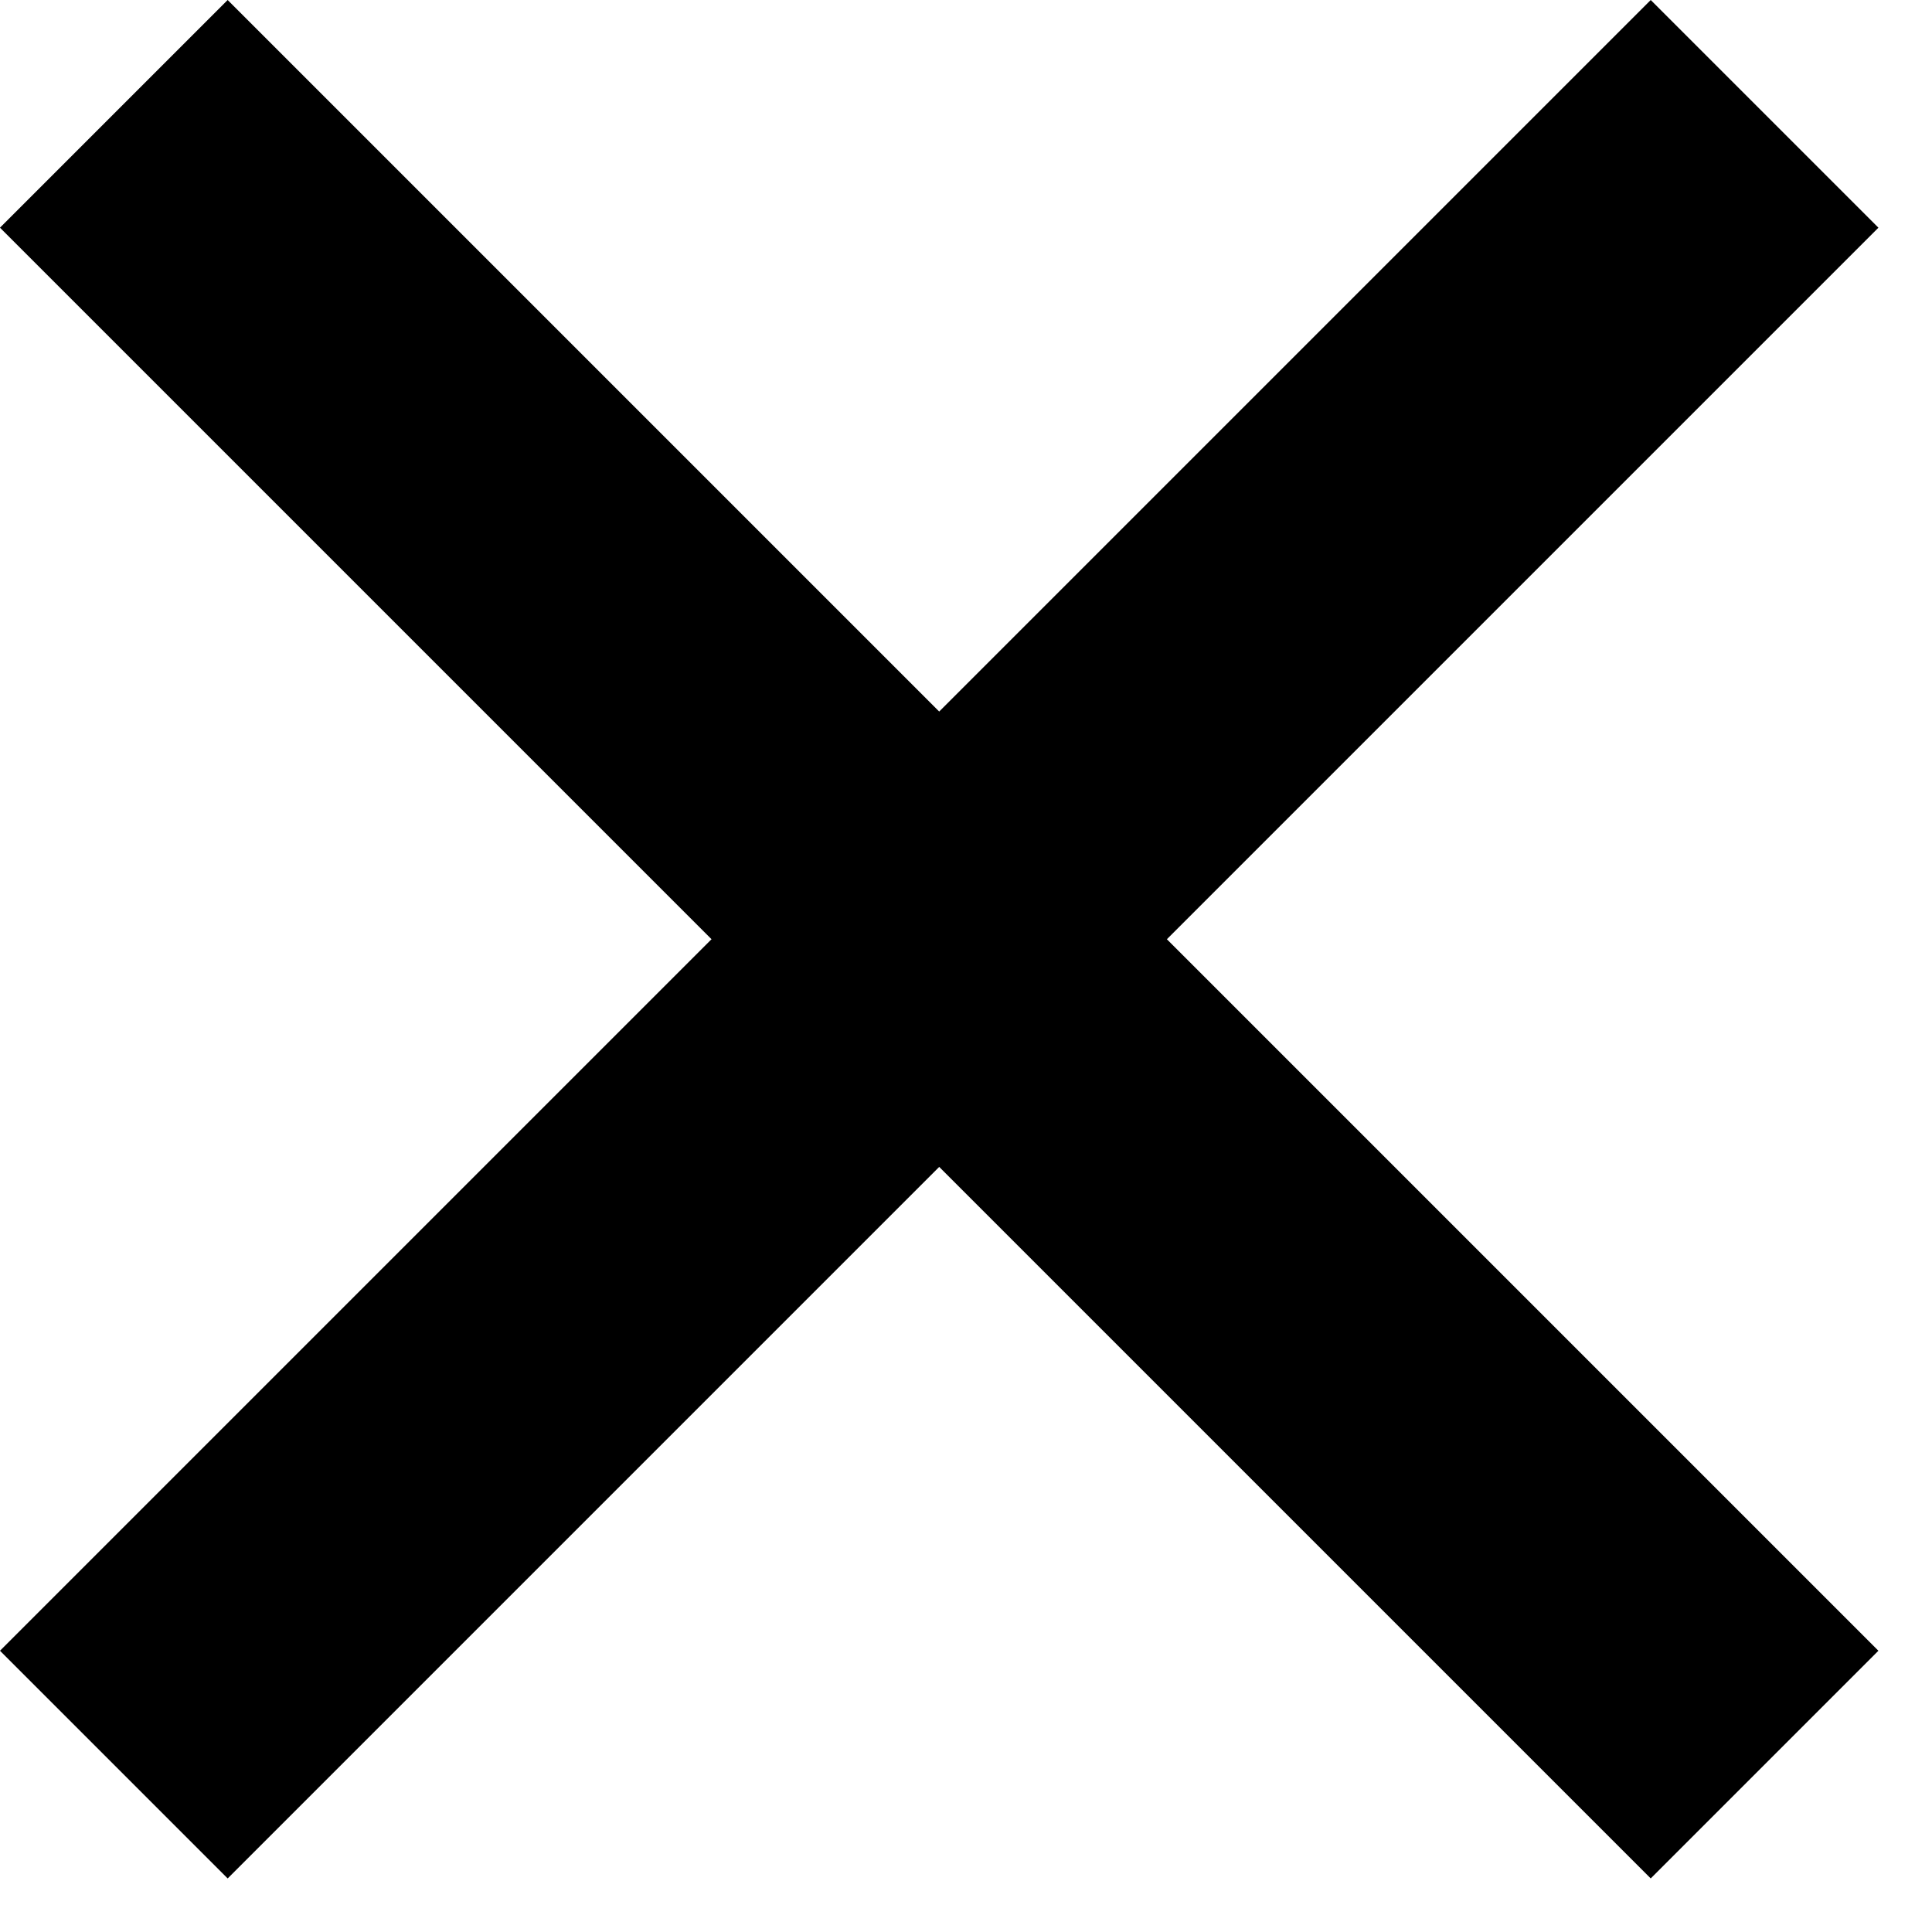
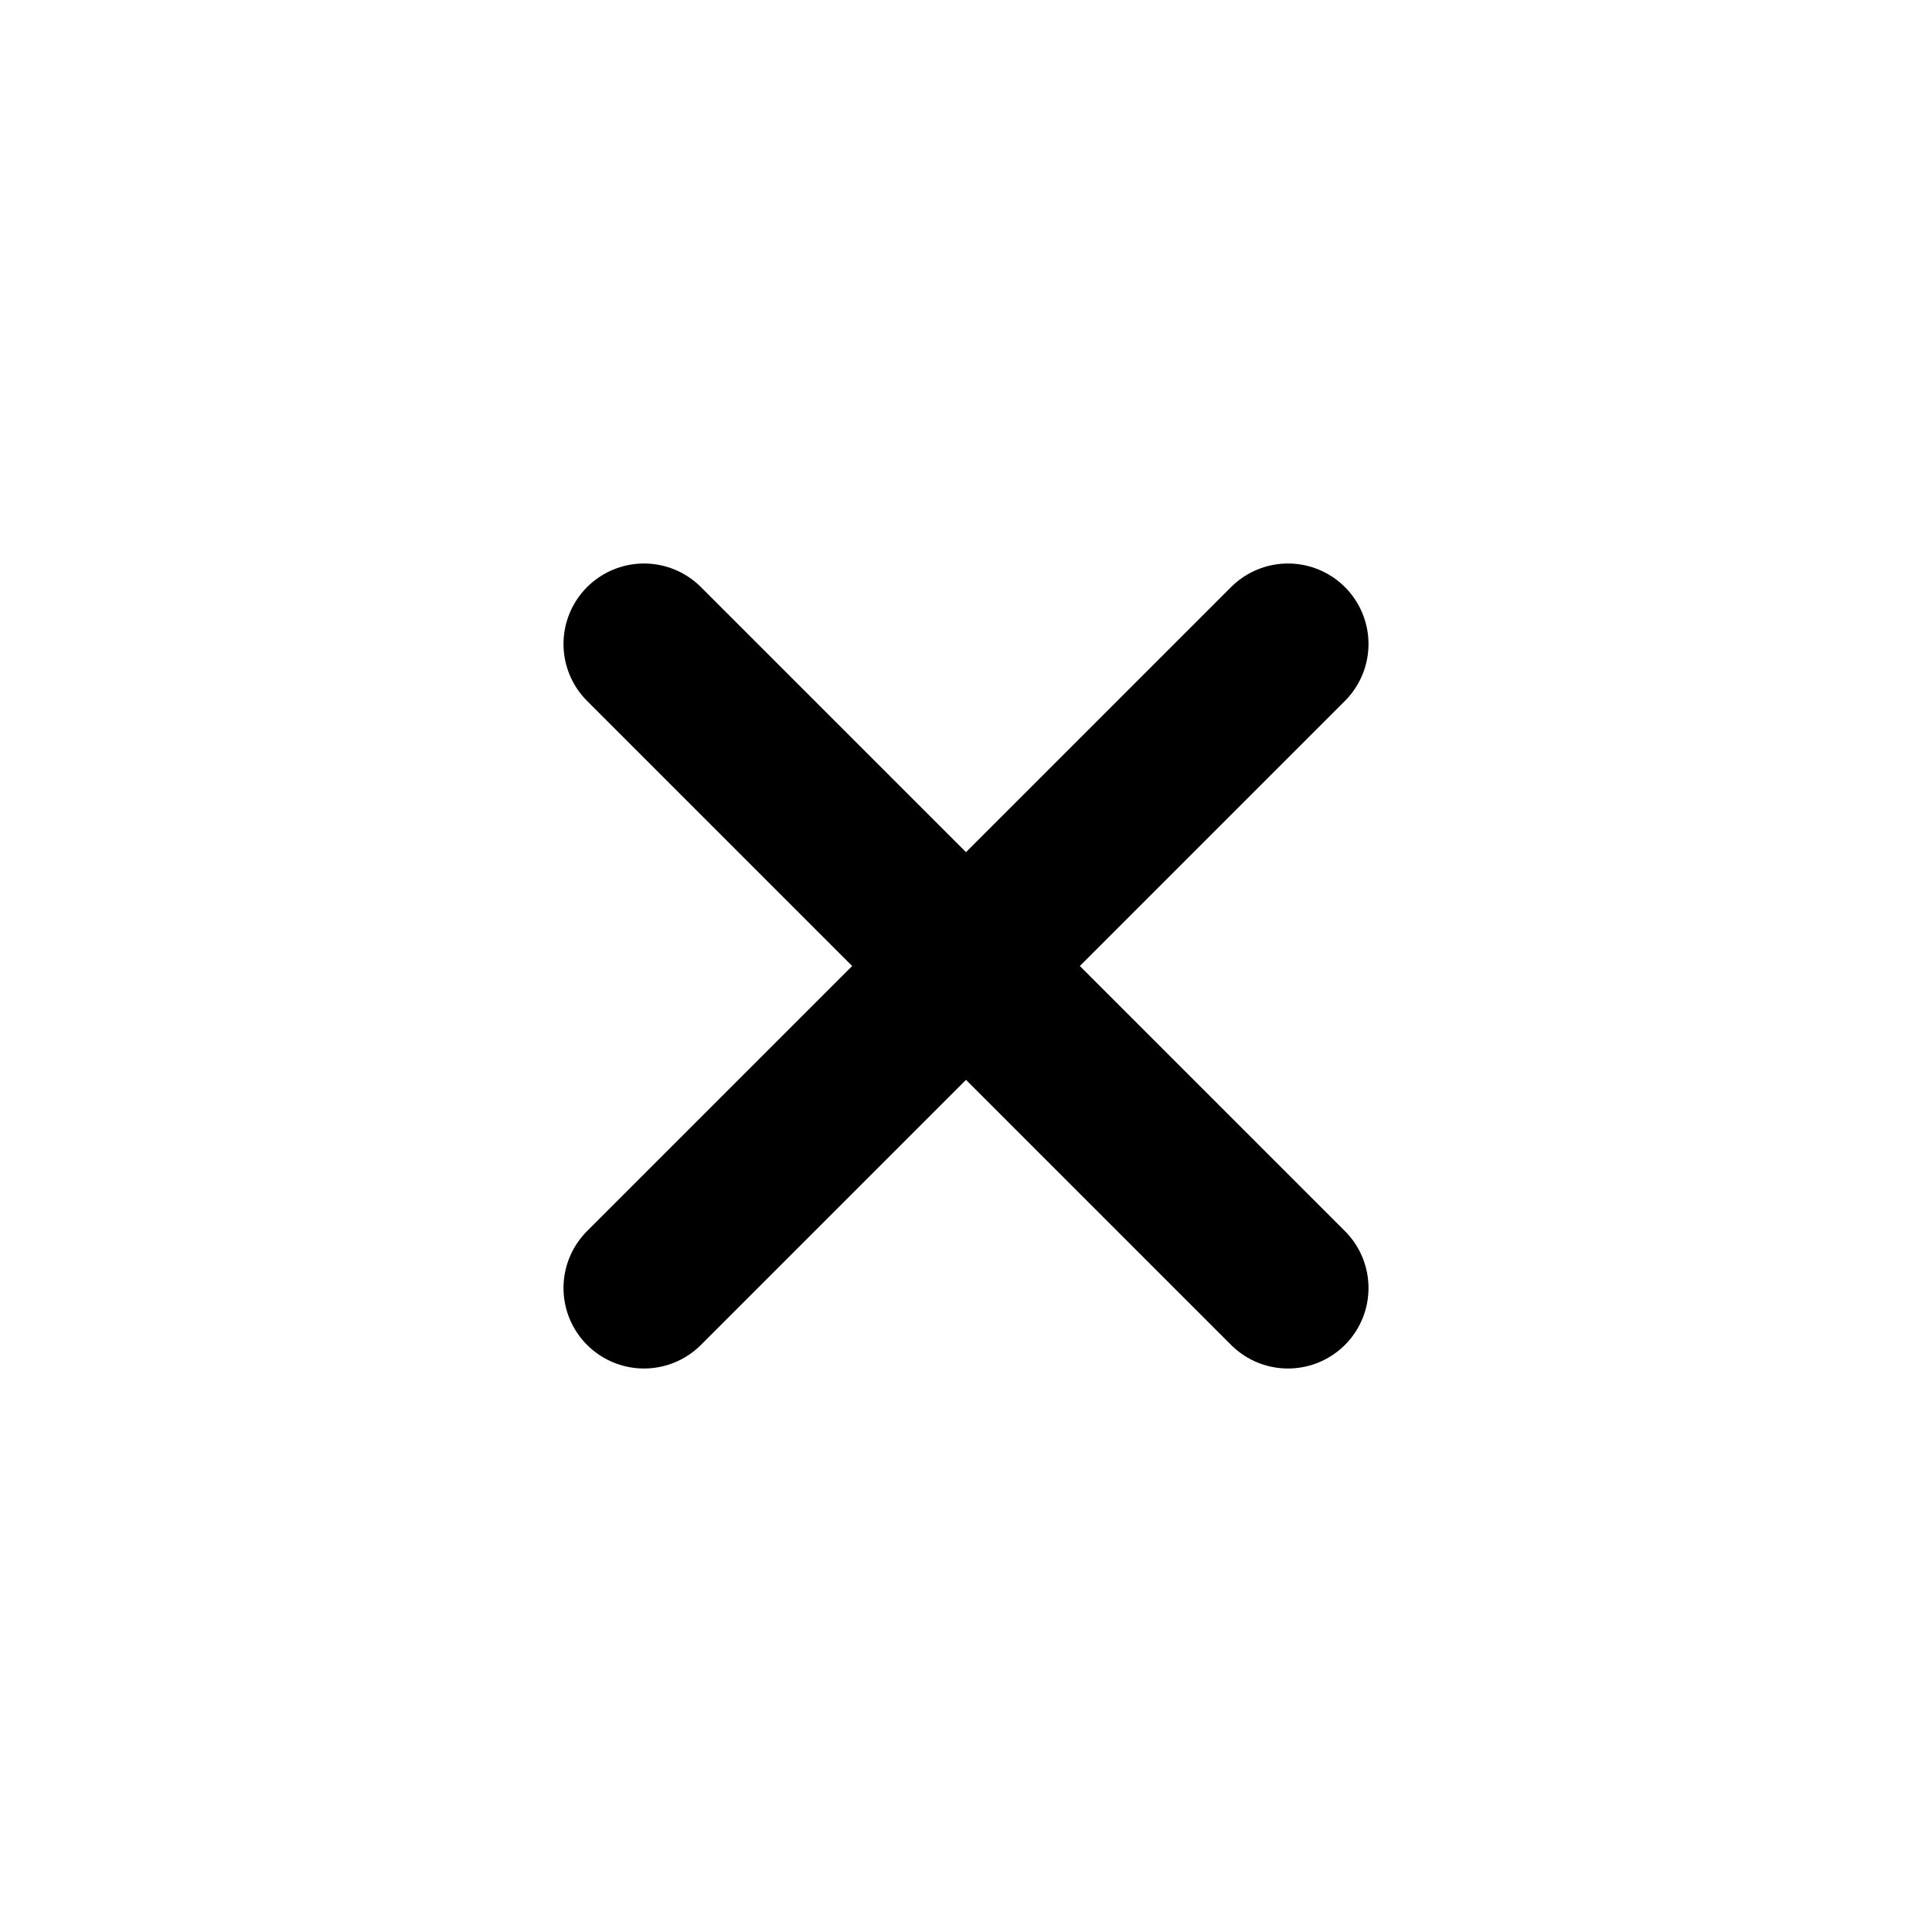
<svg xmlns="http://www.w3.org/2000/svg" width="24" height="24" viewBox="0 0 24 24" fill="none">
-   <rect x="20.506" width="4" height="29" transform="rotate(45 20.5059 0)" fill="currentColor" />
-   <rect width="4" height="29" transform="matrix(-0.707107 0.707107 0.707107 0.707107 2.82812 0)" fill="currentColor" />
+   <path d="M16 8L8 16M16 16L8 8" stroke="currentColor" stroke-width="2" stroke-linecap="round" />
</svg>
